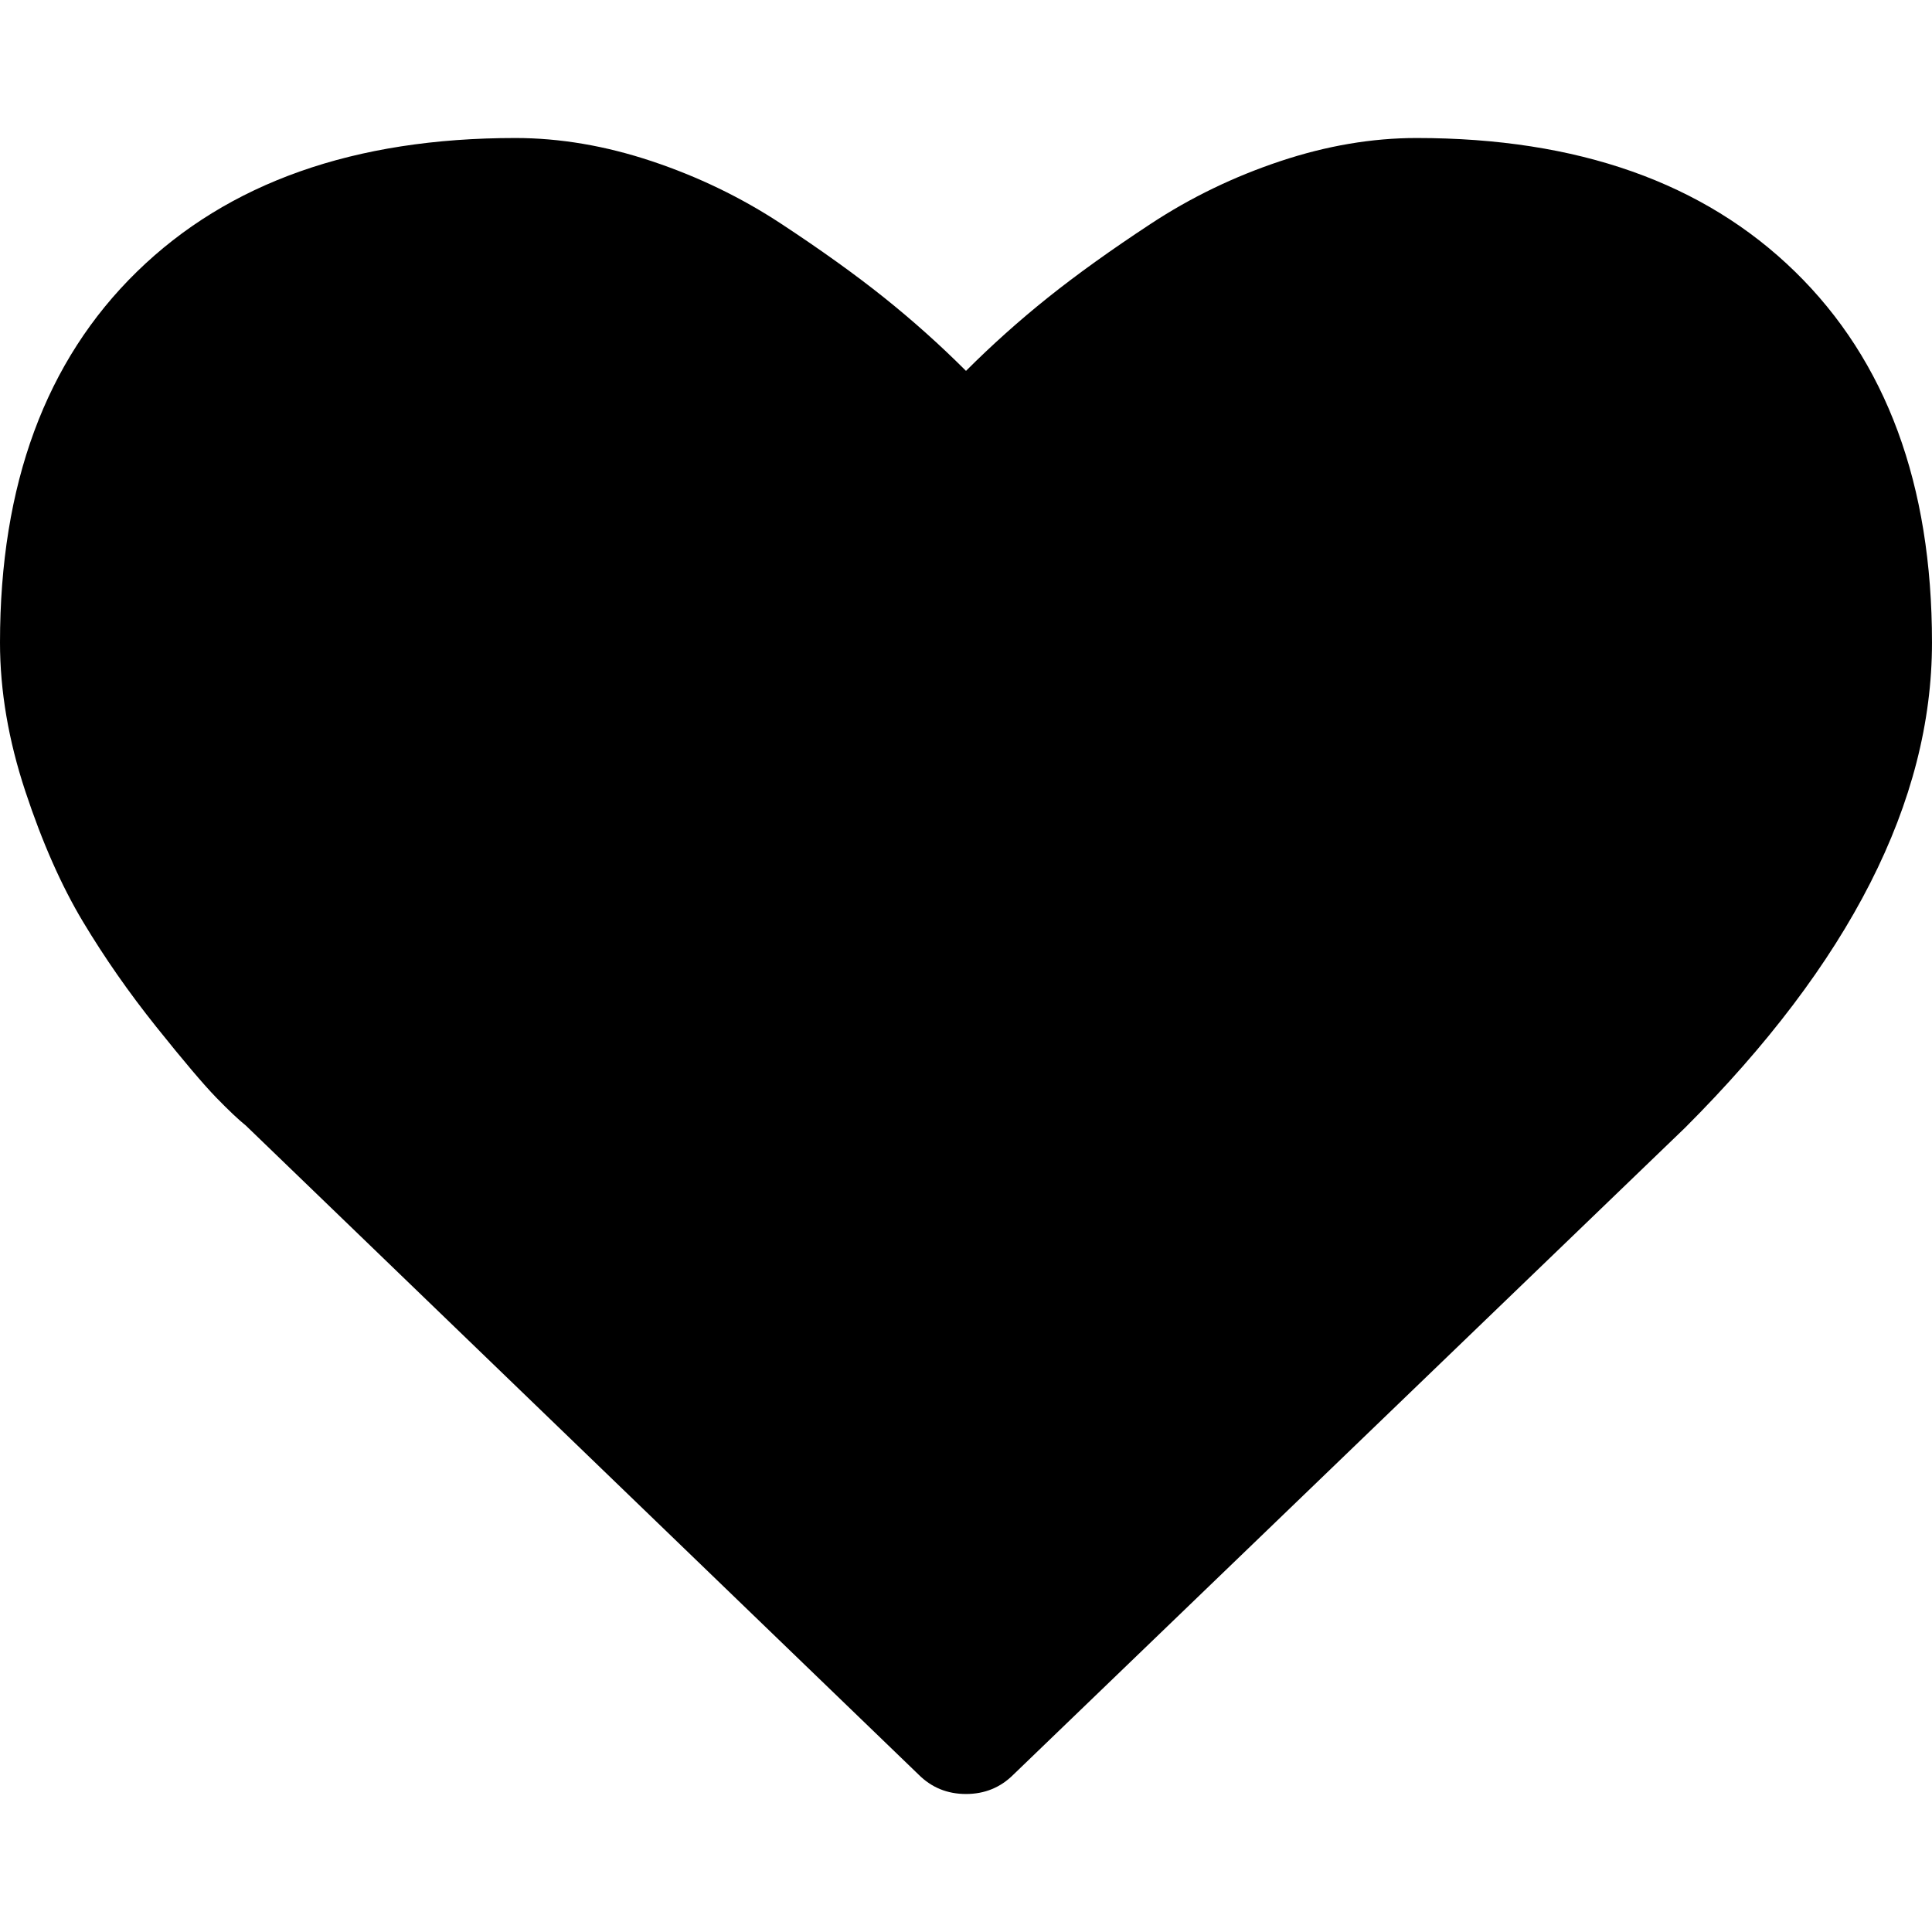
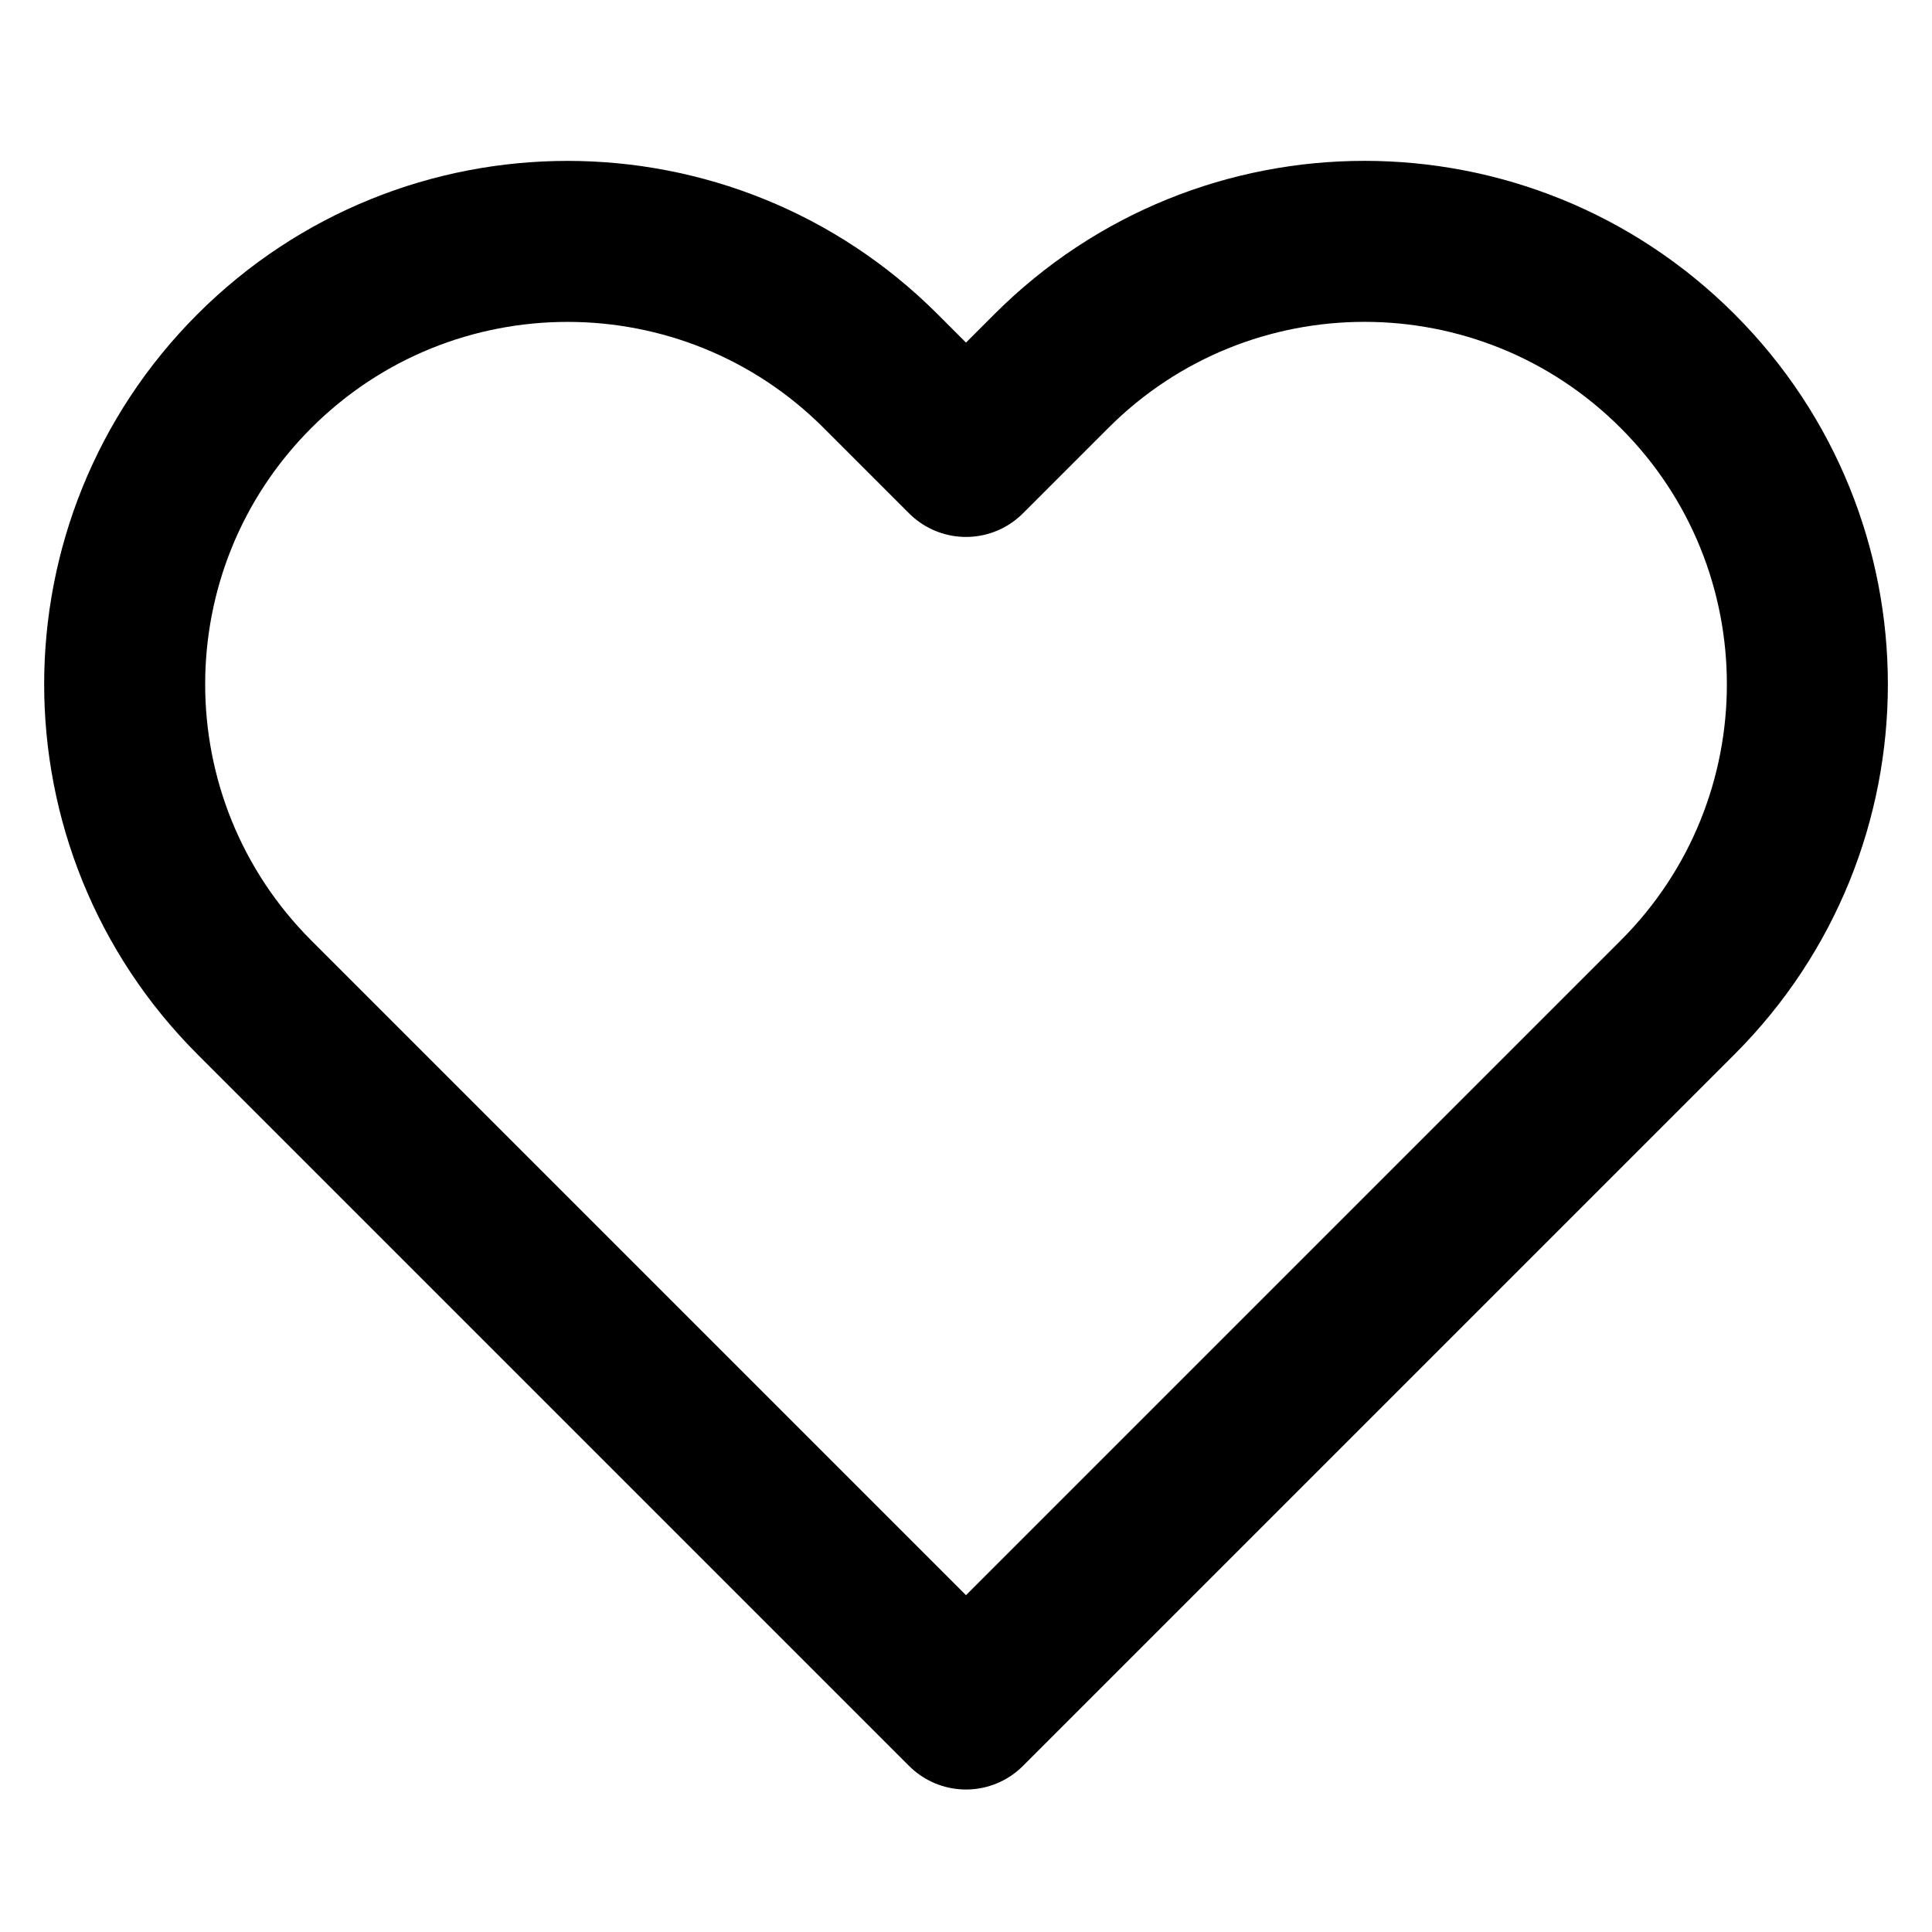
- <svg xmlns="http://www.w3.org/2000/svg" version="1.1" id="Capa_1" x="0px" y="0px" width="511.626px" height="511.627px" viewBox="0 0 511.626 511.627" style="enable-background:new 0 0 511.626 511.627;" xml:space="preserve">
-   <g>
-     <path d="M475.366,71.951c-24.175-23.606-57.575-35.404-100.215-35.404c-11.8,0-23.843,2.046-36.117,6.136   c-12.279,4.093-23.702,9.615-34.256,16.562c-10.568,6.945-19.65,13.467-27.269,19.556c-7.61,6.091-14.845,12.564-21.696,19.414   c-6.854-6.85-14.087-13.323-21.698-19.414c-7.616-6.089-16.702-12.607-27.268-19.556c-10.564-6.95-21.985-12.468-34.261-16.562   c-12.275-4.089-24.316-6.136-36.116-6.136c-42.637,0-76.039,11.801-100.211,35.404C12.087,95.552,0,128.288,0,170.162   c0,12.753,2.24,25.889,6.711,39.398c4.471,13.514,9.566,25.031,15.275,34.546c5.708,9.514,12.181,18.796,19.414,27.837   c7.233,9.042,12.519,15.27,15.846,18.699c3.33,3.422,5.948,5.899,7.851,7.419L243.25,469.937c3.427,3.429,7.614,5.144,12.562,5.144   s9.138-1.715,12.563-5.137l177.87-171.307c43.588-43.583,65.38-86.41,65.38-128.475C511.626,128.288,499.537,95.552,475.366,71.951   z" />
-   </g>
-   <g>
- </g>
-   <g>
- </g>
-   <g>
- </g>
-   <g>
- </g>
-   <g>
- </g>
-   <g>
- </g>
-   <g>
- </g>
-   <g>
- </g>
-   <g>
- </g>
-   <g>
- </g>
-   <g>
- </g>
-   <g>
- </g>
-   <g>
- </g>
-   <g>
- </g>
-   <g>
- </g>
+ <svg xmlns="http://www.w3.org/2000/svg" viewBox="0 0 24 24" fill="none" stroke="currentColor" stroke-width="2" stroke-linecap="round" stroke-linejoin="round" class="feather feather-heart">
+   <path d="M20.84 4.61a5.5 5.5 0 0 0-7.78 0L12 5.67l-1.06-1.06a5.5 5.5 0 0 0-7.78 7.78l1.06 1.06L12 21.23l7.78-7.78 1.06-1.06a5.5 5.5 0 0 0 0-7.78z" />
</svg>
